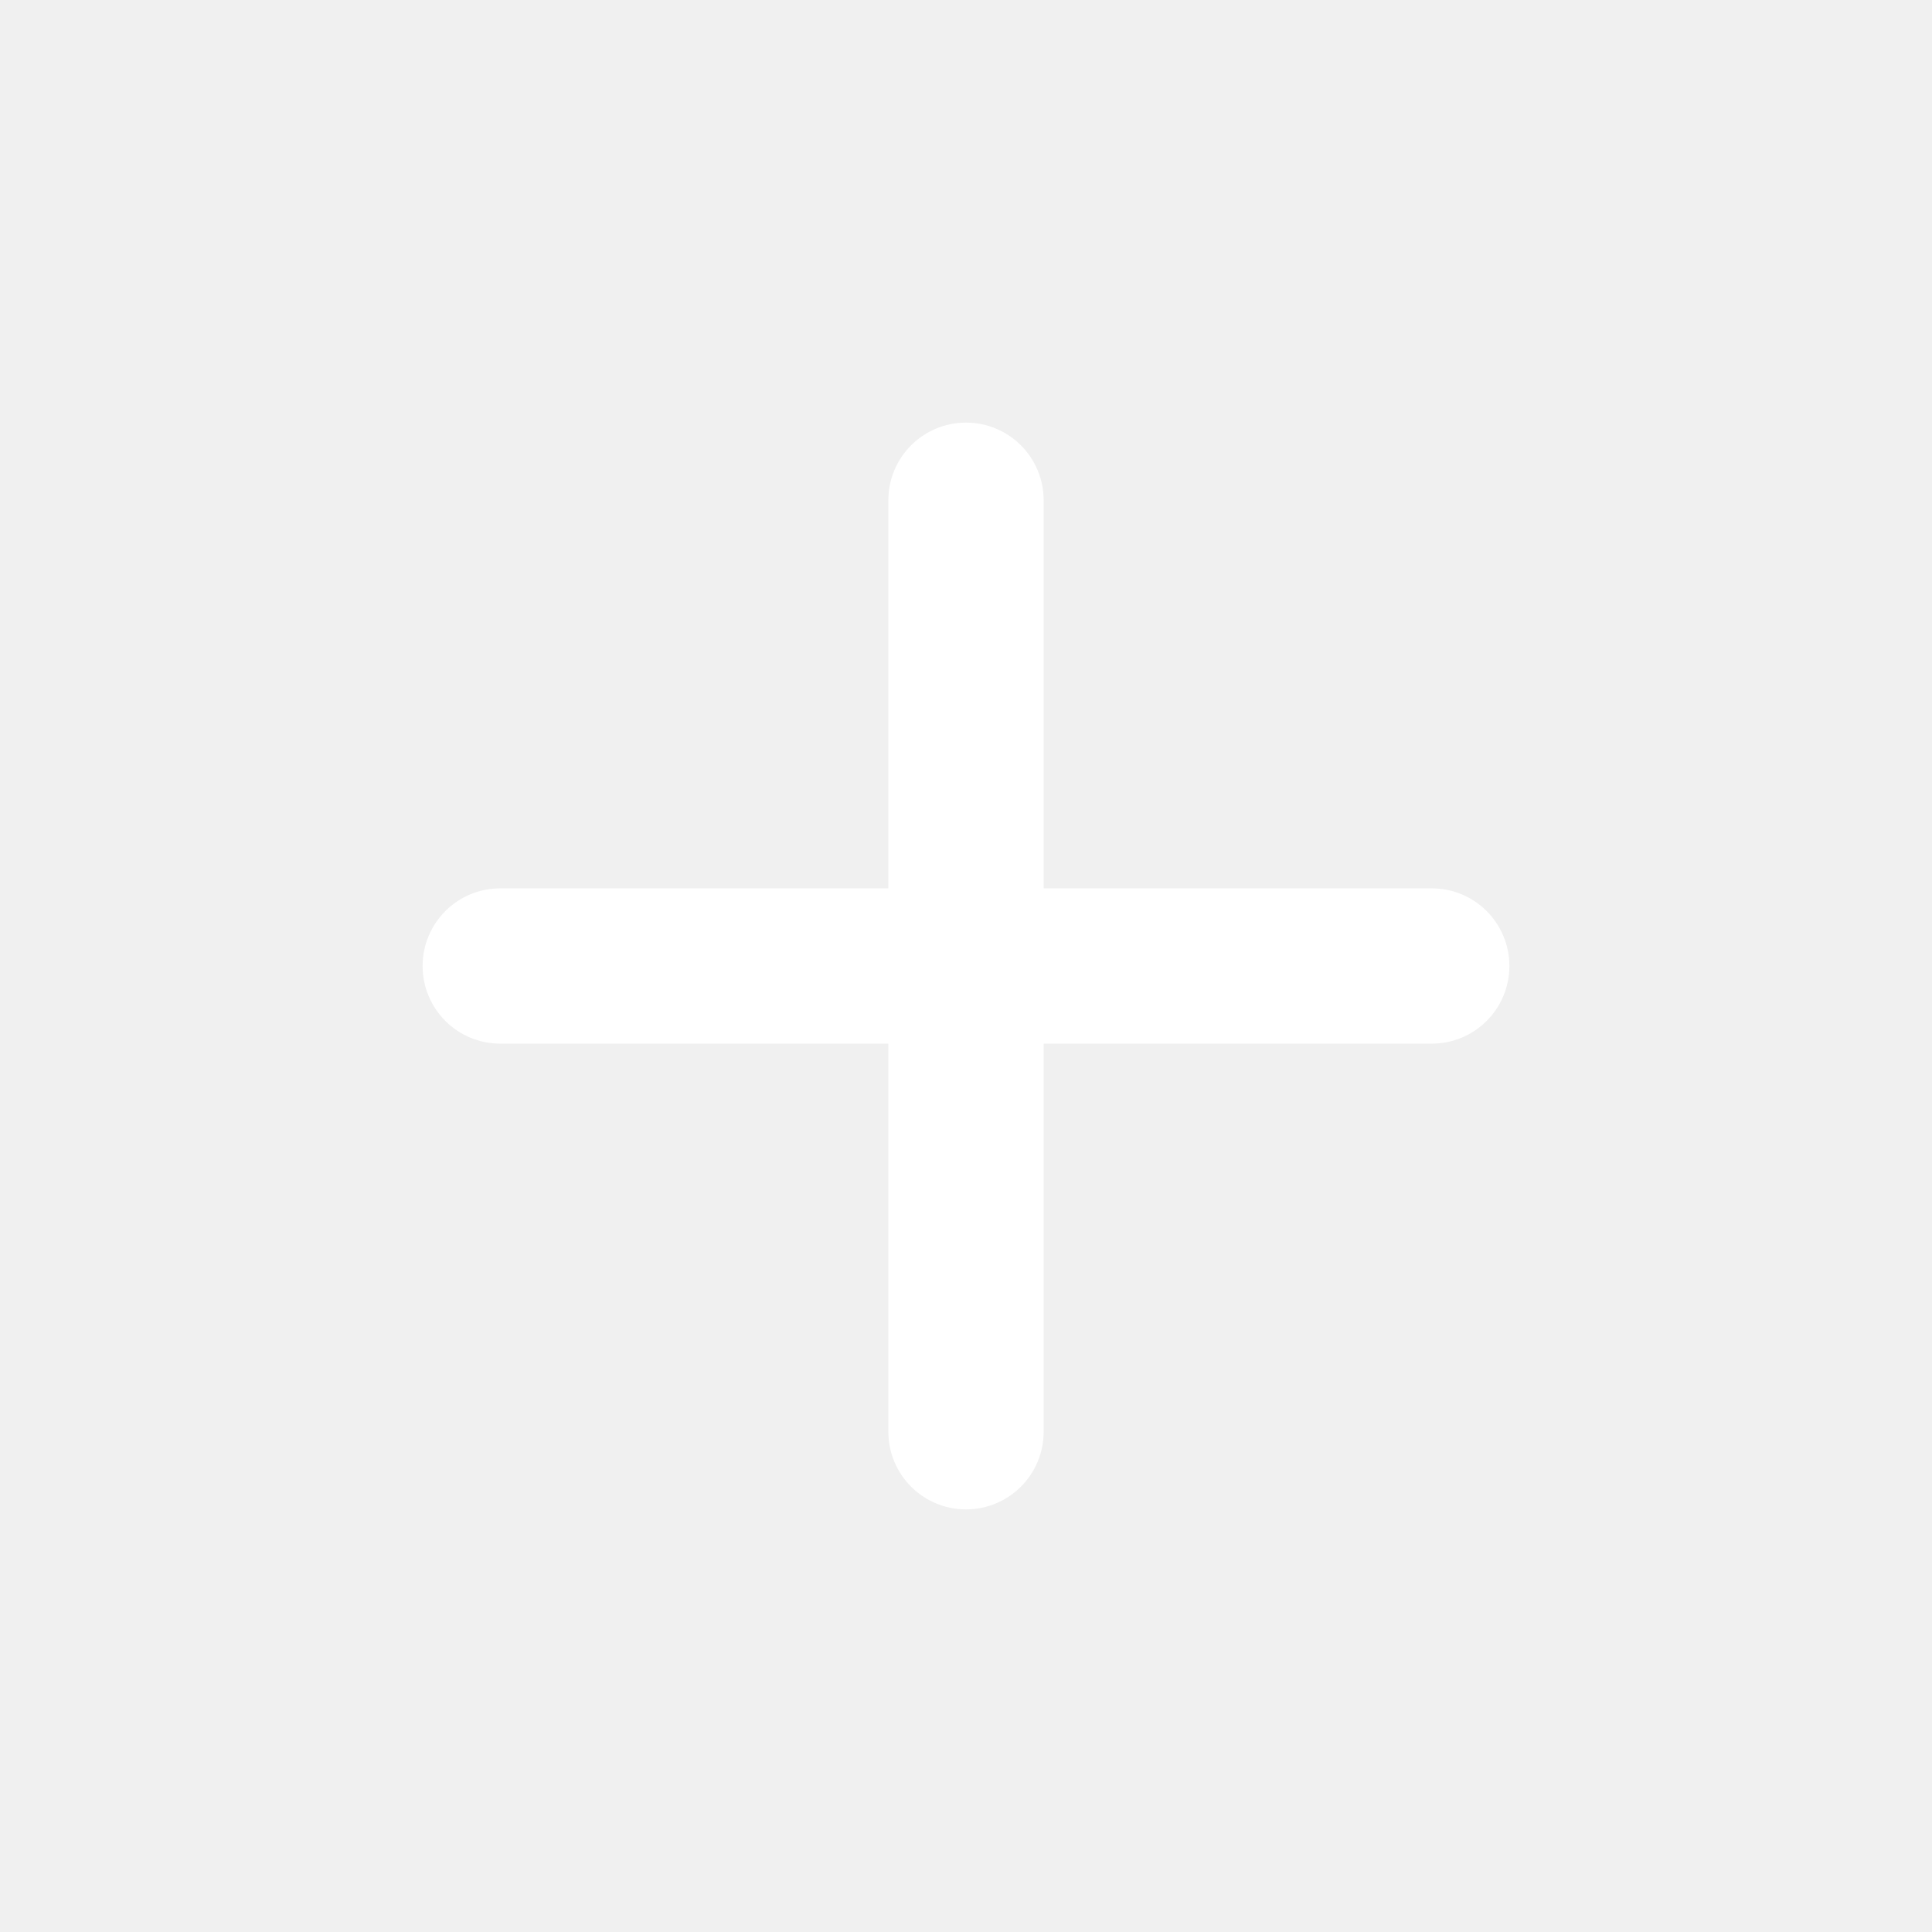
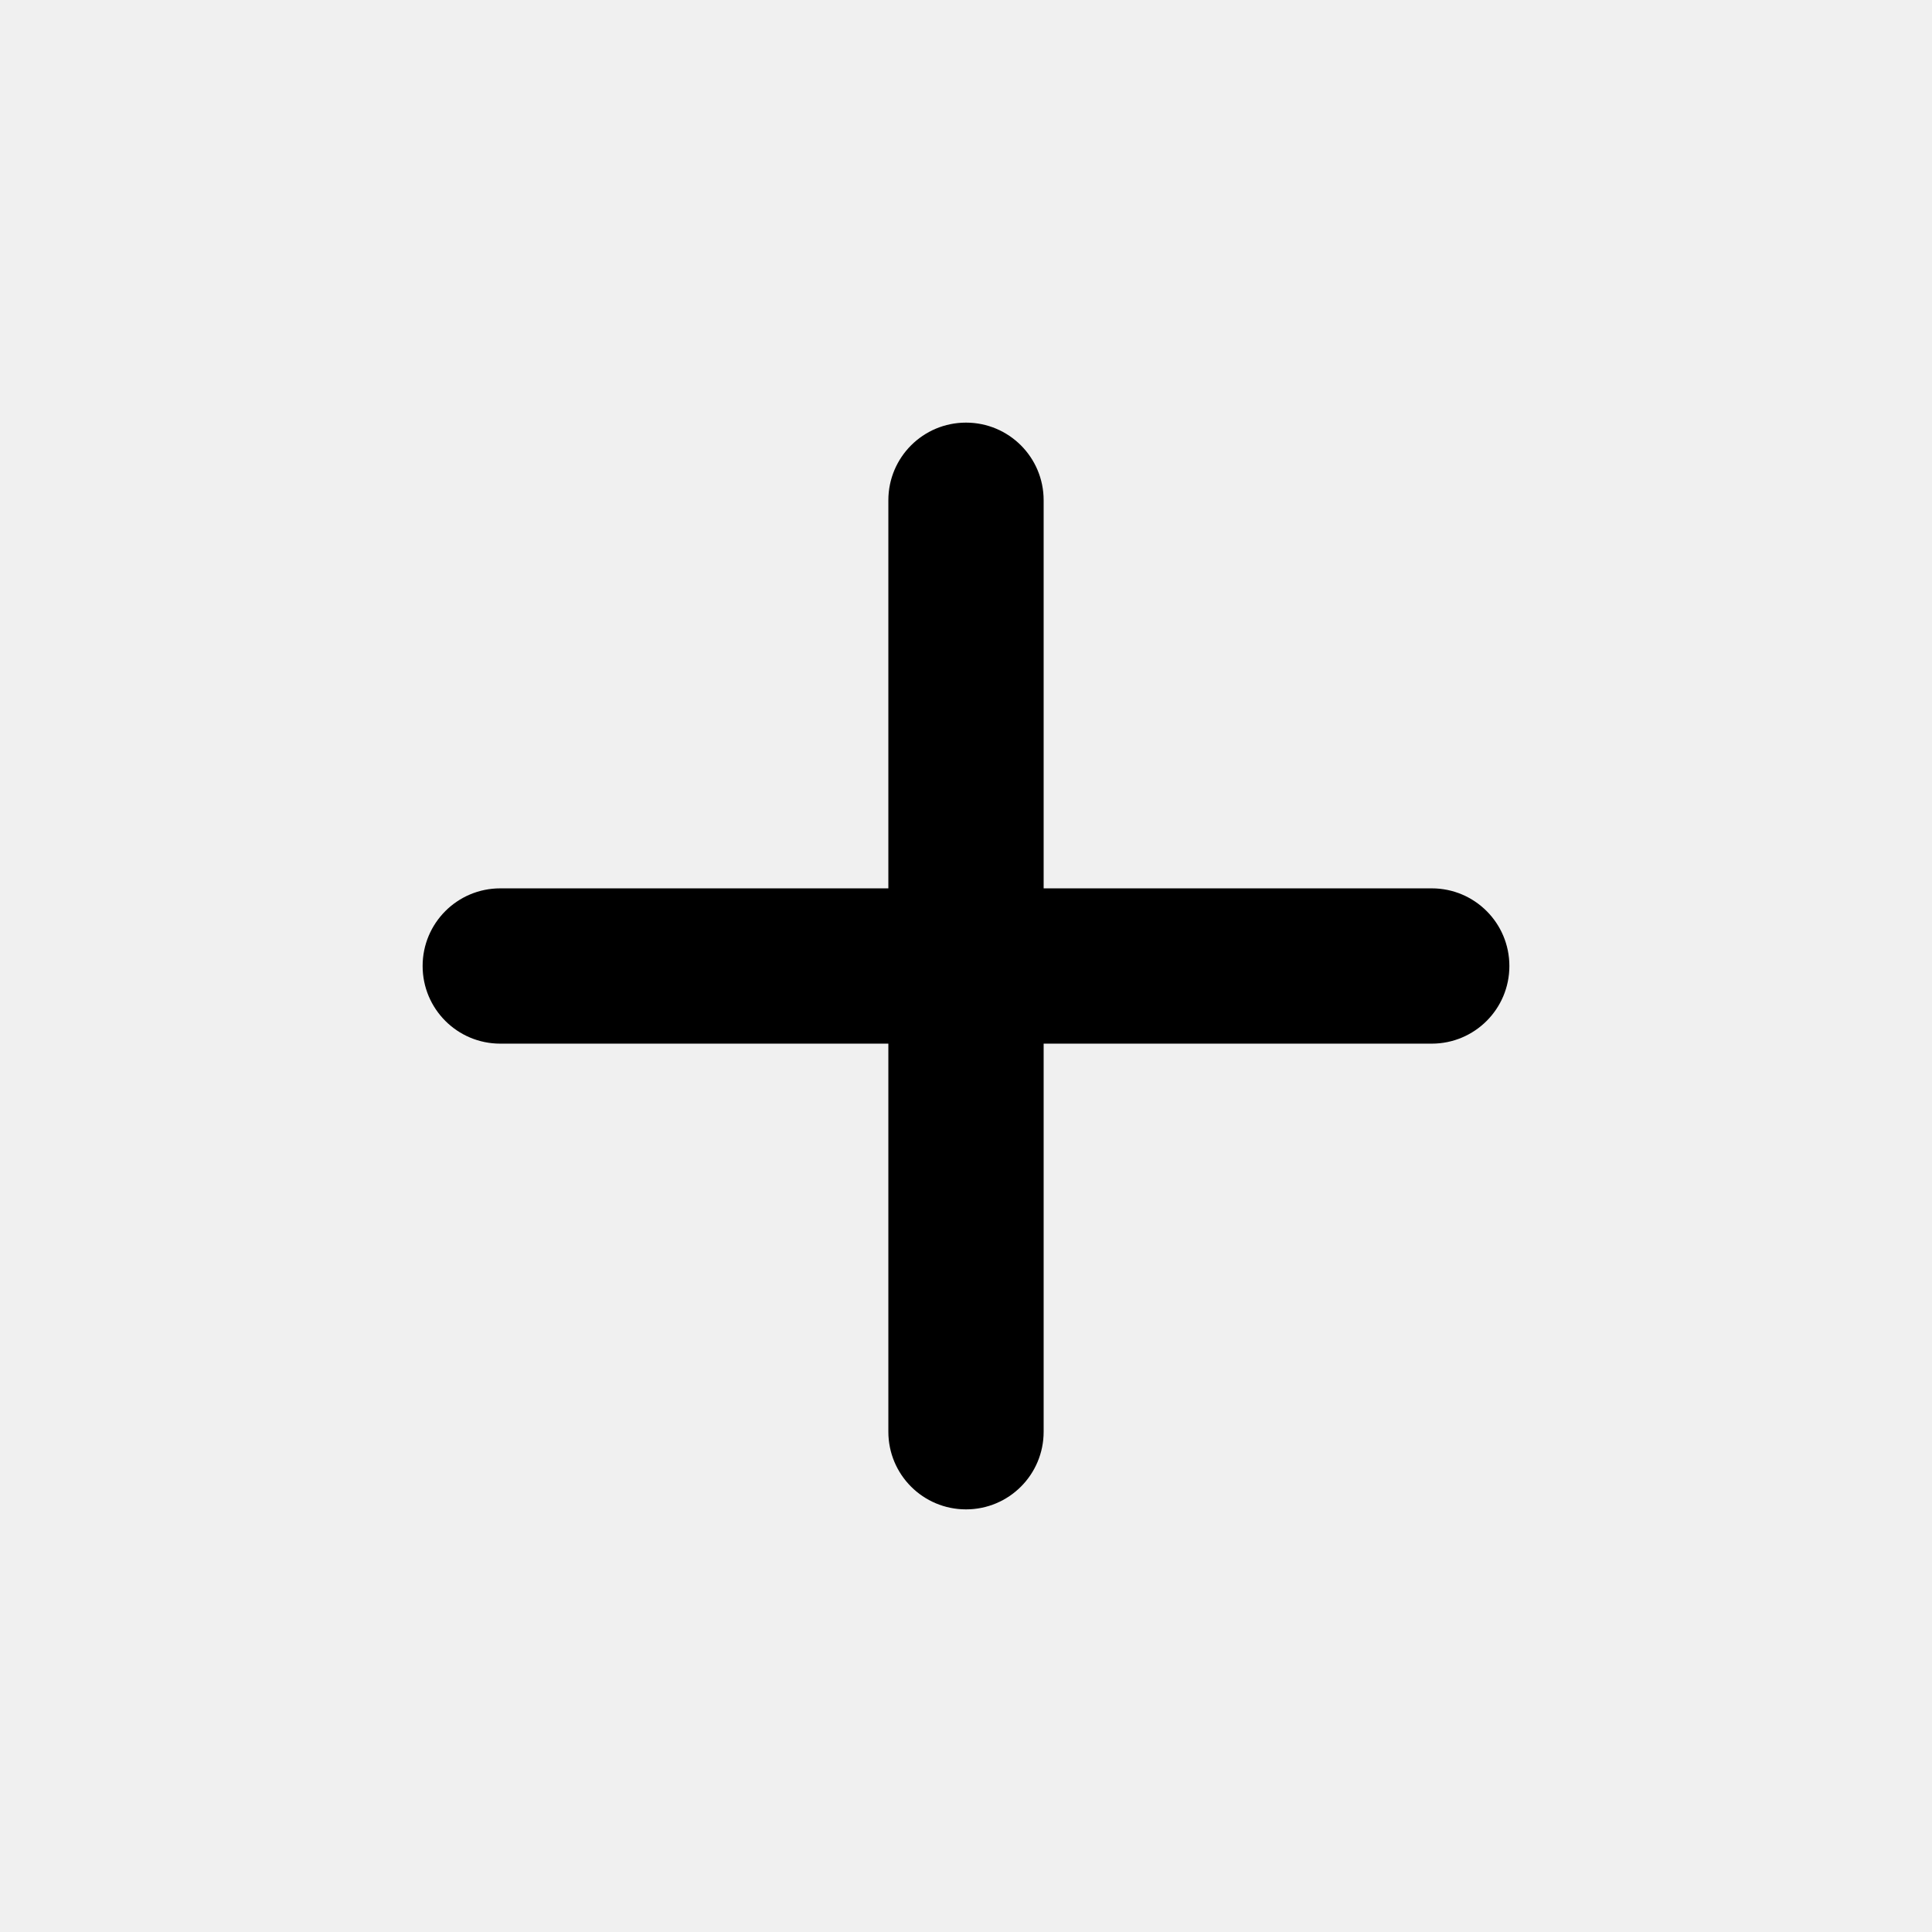
<svg xmlns="http://www.w3.org/2000/svg" width="32" height="32" viewBox="0 0 32 32">
-   <path fill="#FFFFFF" d="M16,25 C15.289,25 14.714,24.425 14.714,23.714 L14.714,17.286 L8.286,17.286 C7.575,17.286 7,16.711 7,16 C7,15.289 7.575,14.714 8.286,14.714 L14.714,14.714 L14.714,8.286 C14.714,7.575 15.289,7 16,7 C16.711,7 17.286,7.575 17.286,8.286 L17.286,14.714 L23.714,14.714 C24.425,14.714 25,15.289 25,16 C25,16.711 24.425,17.286 23.714,17.286 L17.286,17.286 L17.286,23.714 C17.286,24.425 16.711,25 16,25 Z" />
+   <path fill="currentColor" d="M16,25 C15.289,25 14.714,24.425 14.714,23.714 L14.714,17.286 L8.286,17.286 C7.575,17.286 7,16.711 7,16 C7,15.289 7.575,14.714 8.286,14.714 L14.714,14.714 L14.714,8.286 C14.714,7.575 15.289,7 16,7 C16.711,7 17.286,7.575 17.286,8.286 L17.286,14.714 L23.714,14.714 C24.425,14.714 25,15.289 25,16 C25,16.711 24.425,17.286 23.714,17.286 L17.286,17.286 L17.286,23.714 C17.286,24.425 16.711,25 16,25 Z" />
</svg>
